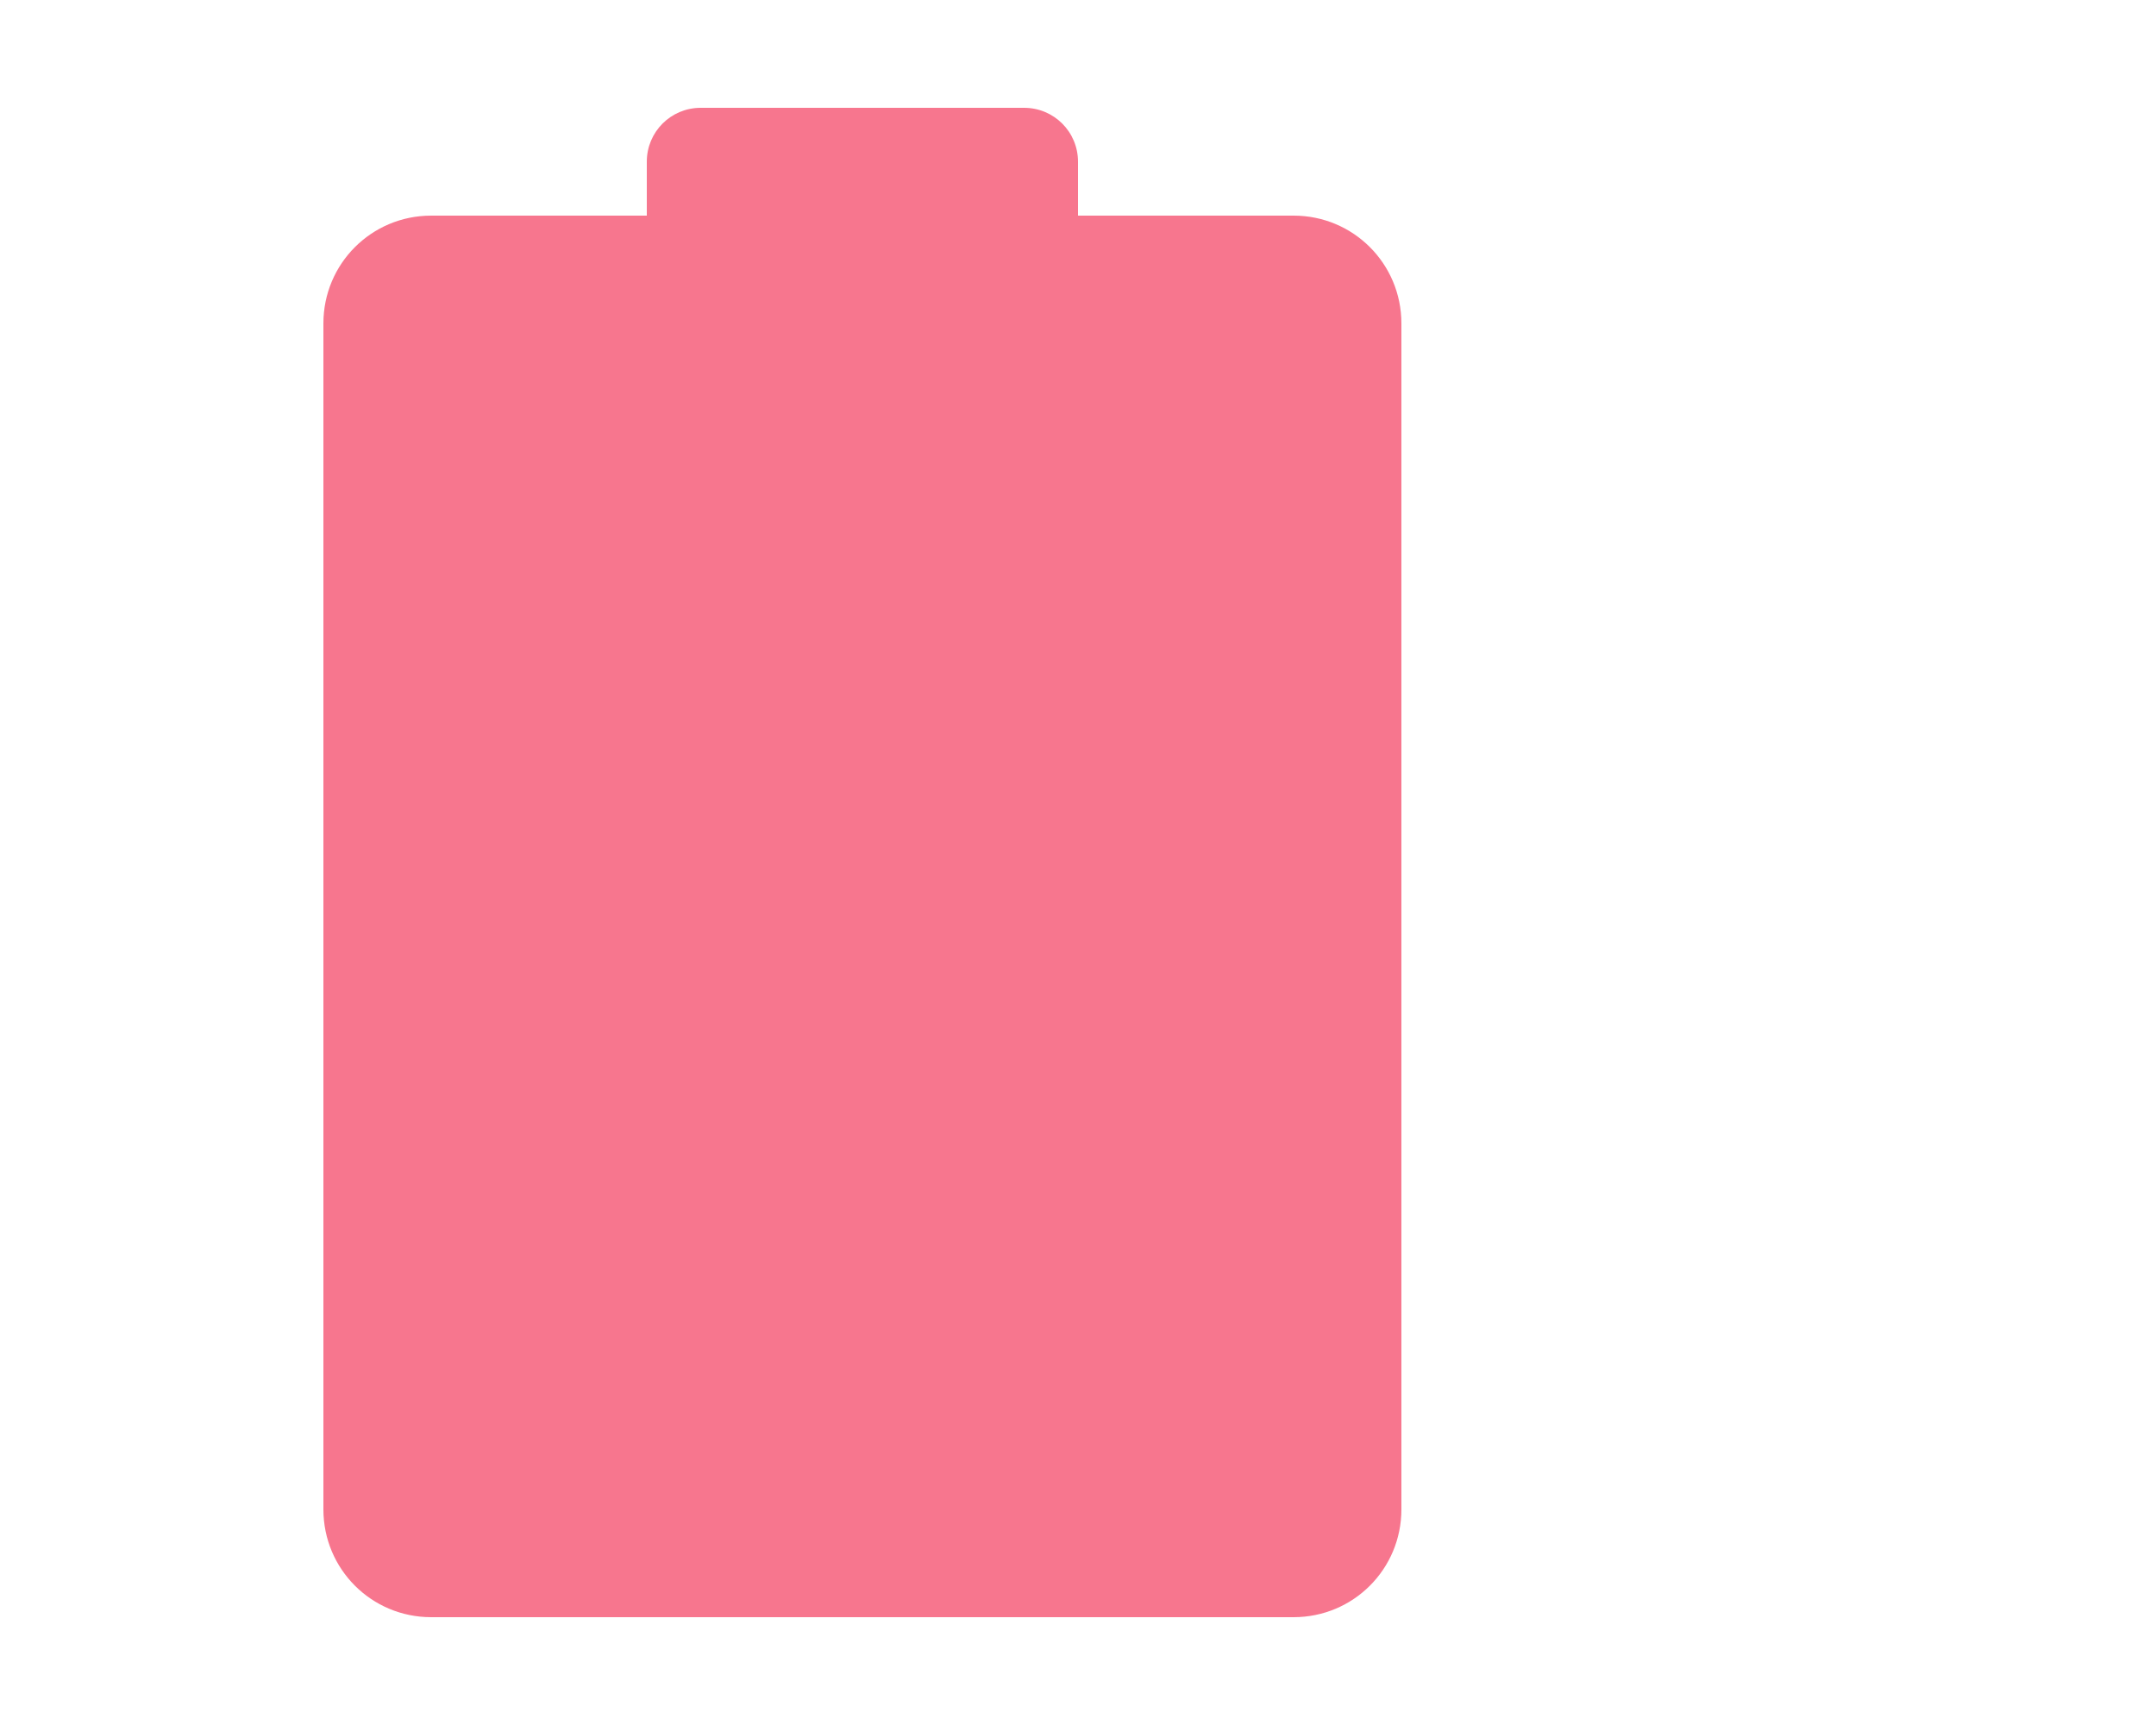
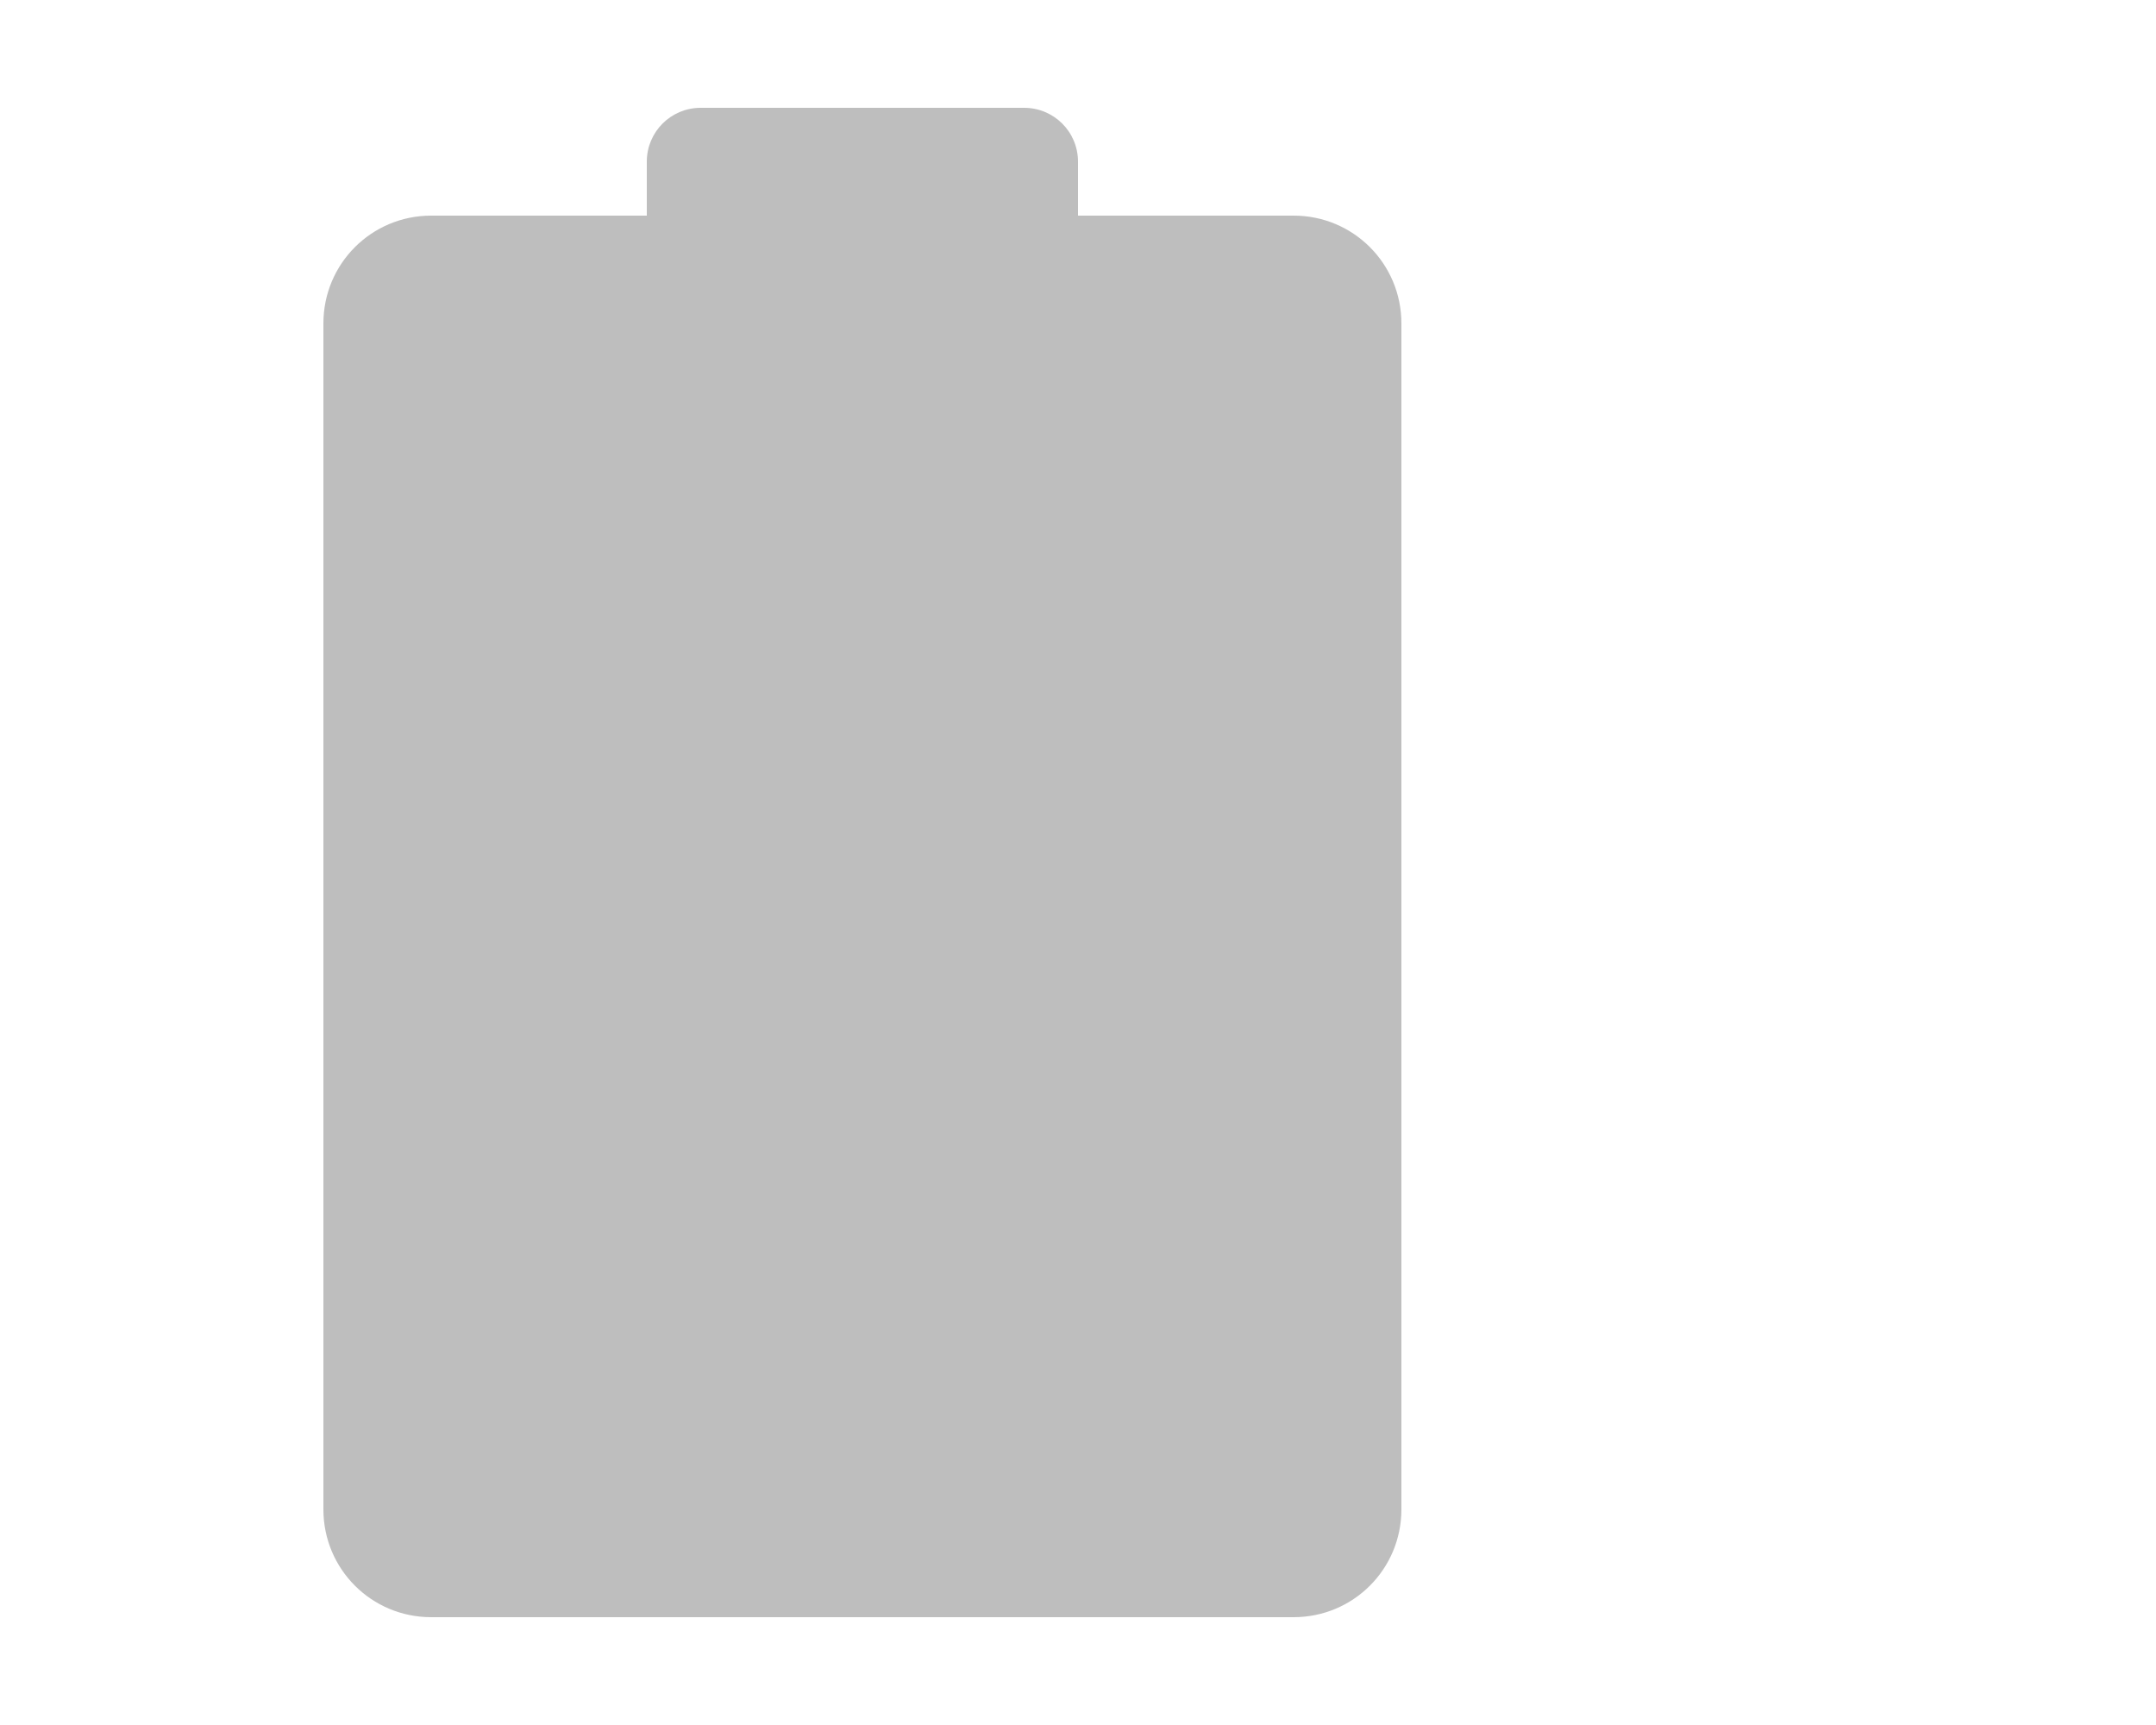
<svg xmlns="http://www.w3.org/2000/svg" width="20" height="16" id="svg2" version="1.0" style="display:inline">
  <defs id="defs4" />
  <g id="layer1" style="display:inline" transform="translate(0,-6)">
    <rect style="color:#000000;fill:#4e9a06;fill-opacity:1;fill-rule:nonzero;stroke:none;stroke-width:1.5;marker:none;visibility:visible;display:inline;overflow:visible;enable-background:accumulate" id="rect2999" width="7" height="10" x="24" y="10" rx="0.5" />
-     <path style="fill:#f7768e;fill-opacity:1;stroke:none;display:inline" d="m -18,20.75 c 0,0.693 0.557,1.25 1.25,1.25 l 8.5,0 C -7.558,22 -7,21.442 -7,20.75 L -7,9.25 C -7,8.557 -7.558,8 -8.25,8 L -10,8 -10,7 -10,6.5 C -10,6.223 -10.223,6 -10.5,6 l -0.5,0 -3,0 -0.5,0 C -14.777,6 -15,6.223 -15,6.5 l 0,0.5 0,1 -1.75,0 C -17.442,8 -18,8.557 -18,9.25 l 0,11.5 z m 2,-1.5 0,-8.5 c 0,-0.415 0.335,-0.75 0.75,-0.75 l 5.5,0 c 0.415,0 0.75,0.335 0.75,0.75 l 0,8.5 C -9,19.666 -9.335,20 -9.75,20 l -5.5,0 C -15.665,20 -16,19.666 -16,19.25 z" id="path3775" />
-     <rect rx="0.5" y="10" x="-16" height="10" width="7" id="rect3011" style="opacity:0.45;color:#000000;fill:#f7768e;fill-opacity:1;fill-rule:nonzero;stroke:none;stroke-width:1.5;marker:none;visibility:visible;display:inline;overflow:visible;enable-background:accumulate" />
-     <path style="color:#000000;fill:#f7768e;fill-opacity:1;fill-rule:nonzero;stroke:none;stroke-width:8;marker:none;visibility:visible;display:inline;overflow:visible;enable-background:accumulate;opacity:1" d="M 6.5 1 C 6.223 1 6 1.223 6 1.5 L 6 2 L 4 2 C 3.446 2 3 2.446 3 3 L 3 4 L 3 14 C 3 14.554 3.446 15 4 15 L 12 15 C 12.554 15 13 14.554 13 14 L 13 4 L 13 3 C 13 2.446 12.554 2 12 2 L 10 2 L 10 1.5 C 10 1.223 9.777 1 9.5 1 L 6.5 1 z " transform="translate(0,6)" id="path3000" />
-     <path style="color:#000000;fill:#f7768e;fill-opacity:1;fill-rule:nonzero;stroke:none;stroke-width:8;marker:none;visibility:visible;display:inline;overflow:visible;enable-background:accumulate" d="M 7,30 11,36 8.542,36 9,40 5,34 7.504,34 z" id="rect3771" />
+     <path style="fill:#bebebe;fill-opacity:1;stroke:none;display:inline" d="m -18,20.75 c 0,0.693 0.557,1.25 1.25,1.25 l 8.5,0 C -7.558,22 -7,21.442 -7,20.75 L -7,9.25 C -7,8.557 -7.558,8 -8.25,8 L -10,8 -10,7 -10,6.5 C -10,6.223 -10.223,6 -10.5,6 l -0.5,0 -3,0 -0.5,0 C -14.777,6 -15,6.223 -15,6.5 l 0,0.5 0,1 -1.75,0 C -17.442,8 -18,8.557 -18,9.25 l 0,11.5 z m 2,-1.5 0,-8.5 c 0,-0.415 0.335,-0.75 0.75,-0.75 l 5.5,0 c 0.415,0 0.75,0.335 0.75,0.75 l 0,8.5 C -9,19.666 -9.335,20 -9.75,20 l -5.5,0 C -15.665,20 -16,19.666 -16,19.25 z" id="path3775" />
+     <rect rx="0.5" y="10" x="-16" height="10" width="7" id="rect3011" style="opacity:0.45;color:#000000;fill:#bebebe;fill-opacity:1;fill-rule:nonzero;stroke:none;stroke-width:1.5;marker:none;visibility:visible;display:inline;overflow:visible;enable-background:accumulate" />
+     <path style="color:#000000;fill:#bebebe;fill-opacity:1;fill-rule:nonzero;stroke:none;stroke-width:8;marker:none;visibility:visible;display:inline;overflow:visible;enable-background:accumulate;opacity:1" d="M 6.5 1 C 6.223 1 6 1.223 6 1.5 L 6 2 L 4 2 C 3.446 2 3 2.446 3 3 L 3 4 L 3 14 C 3 14.554 3.446 15 4 15 L 12 15 C 12.554 15 13 14.554 13 14 L 13 4 L 13 3 C 13 2.446 12.554 2 12 2 L 10 2 L 10 1.5 C 10 1.223 9.777 1 9.5 1 L 6.5 1 z " transform="translate(0,6)" id="path3000" />
+     <path style="color:#000000;fill:#bebebe;fill-opacity:1;fill-rule:nonzero;stroke:none;stroke-width:8;marker:none;visibility:visible;display:inline;overflow:visible;enable-background:accumulate" d="M 7,30 11,36 8.542,36 9,40 5,34 7.504,34 z" id="rect3771" />
  </g>
</svg>
